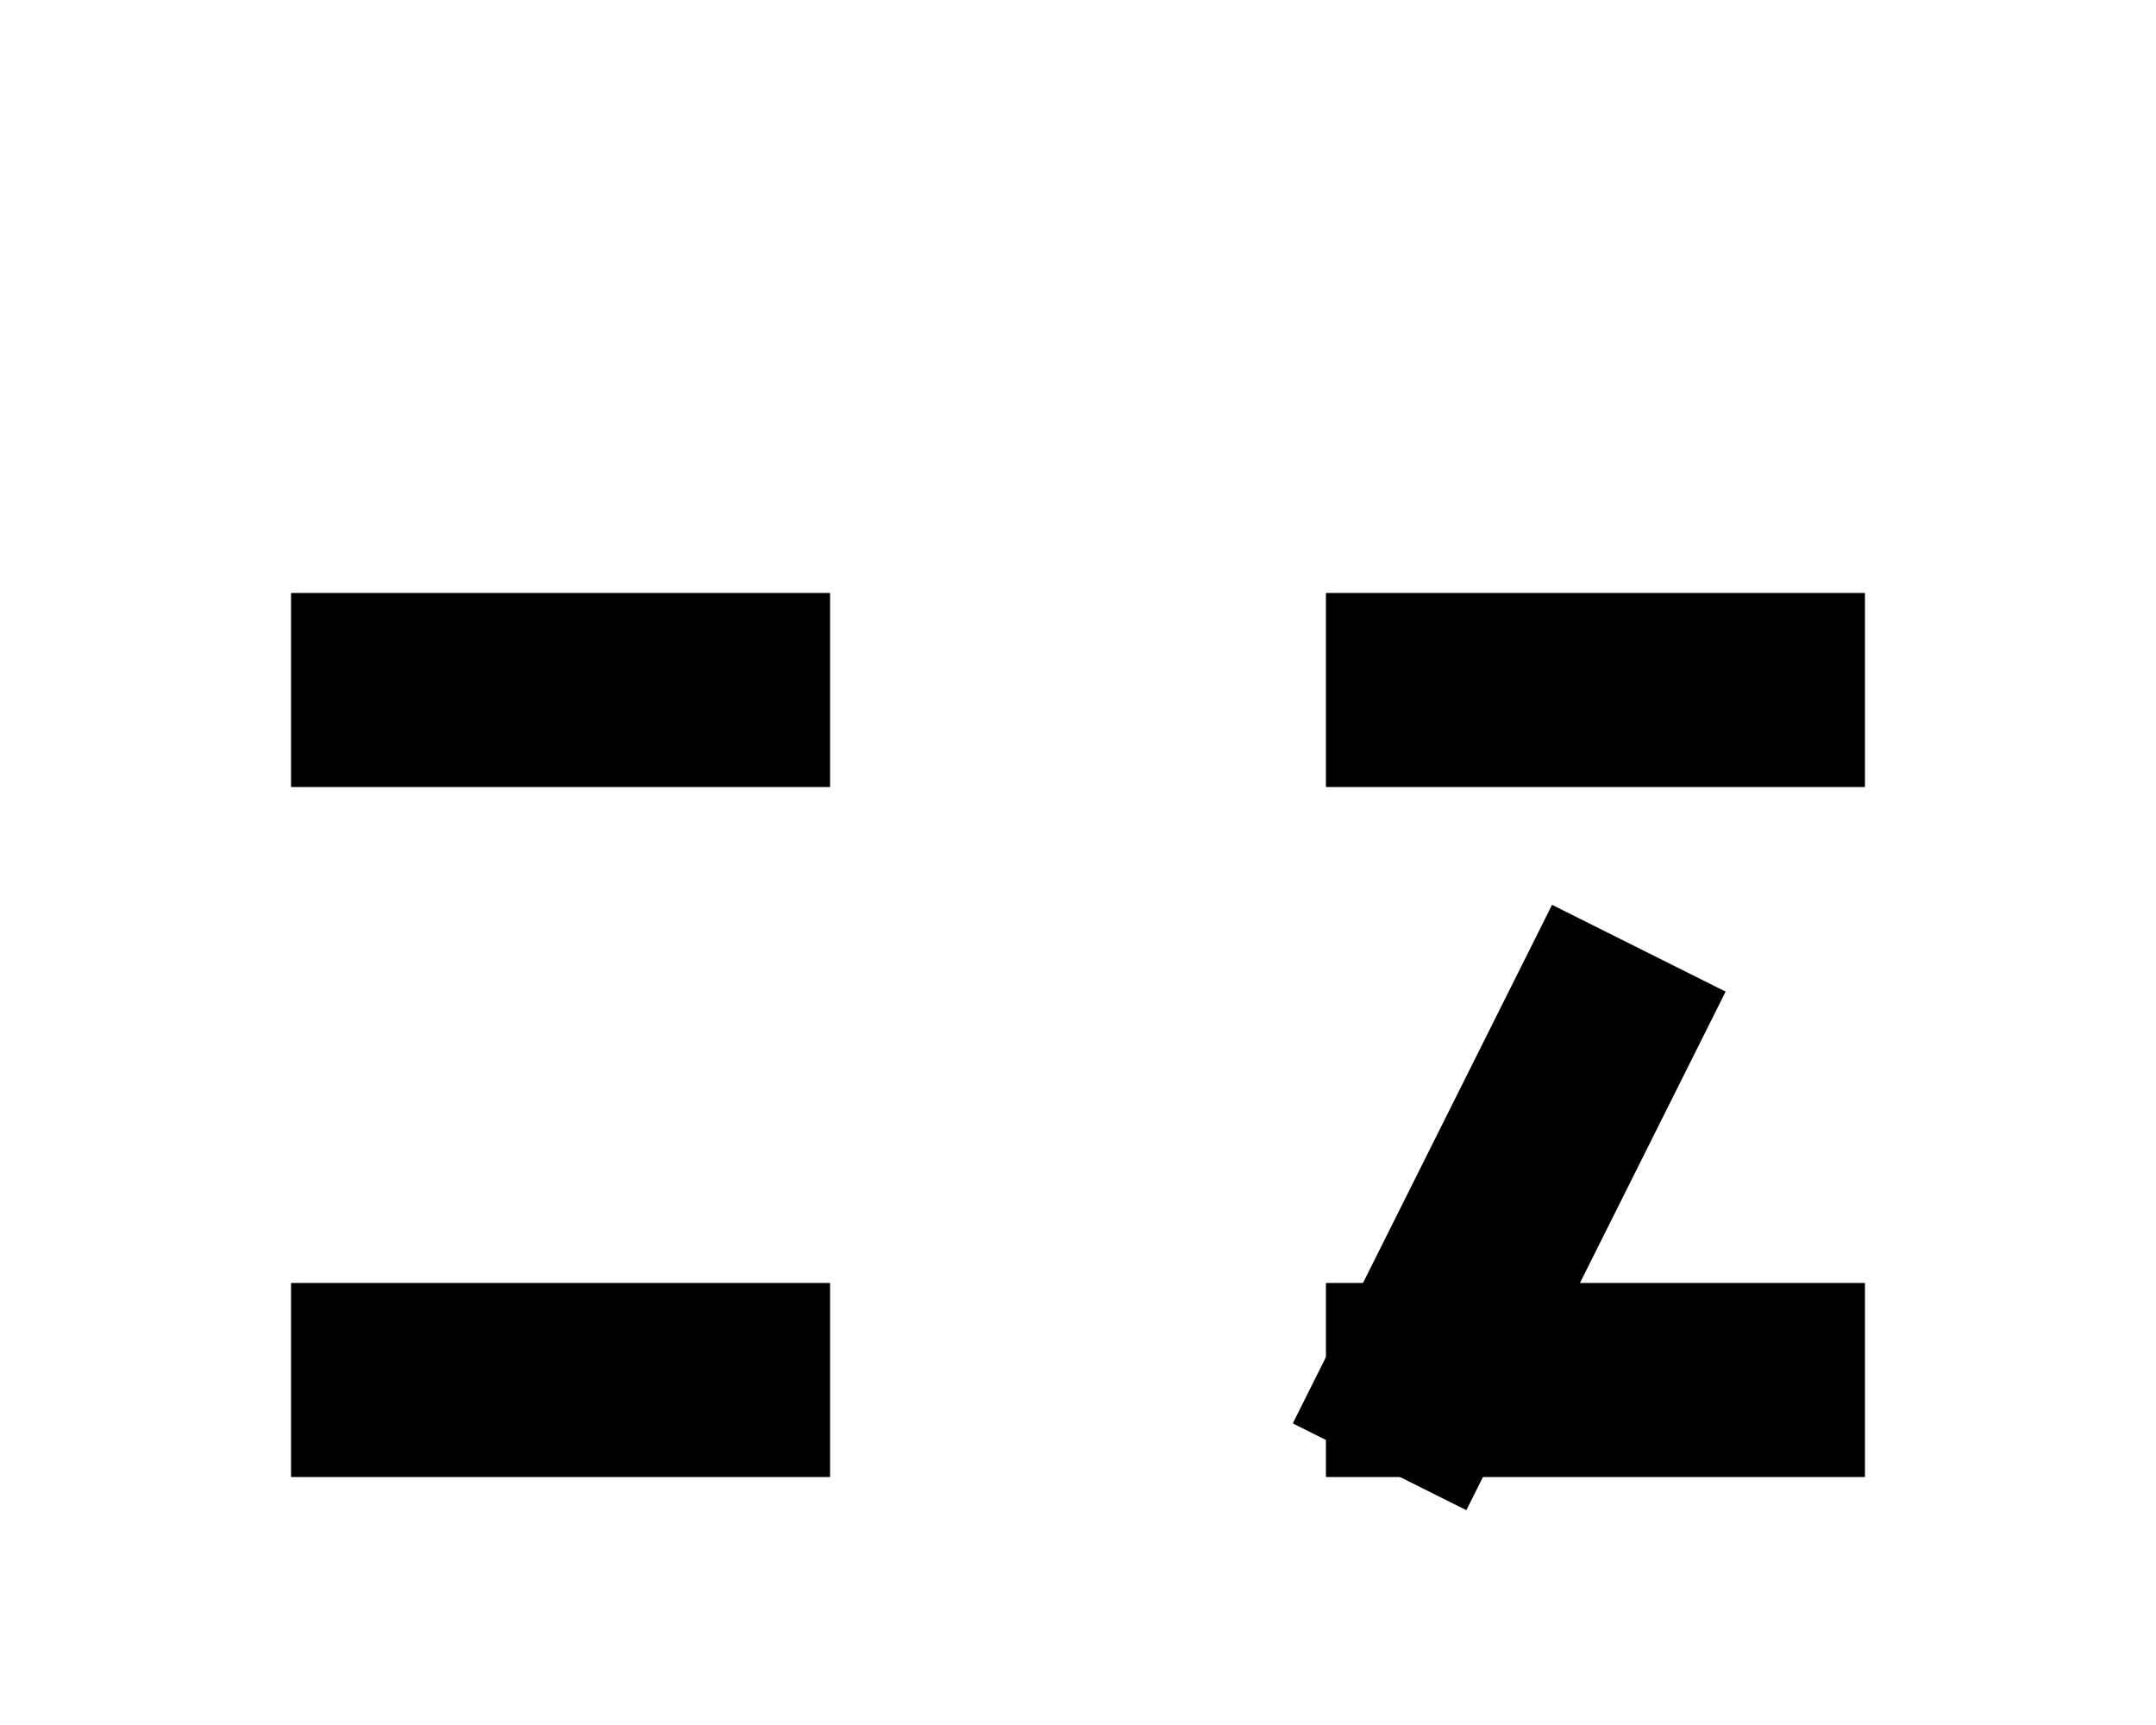
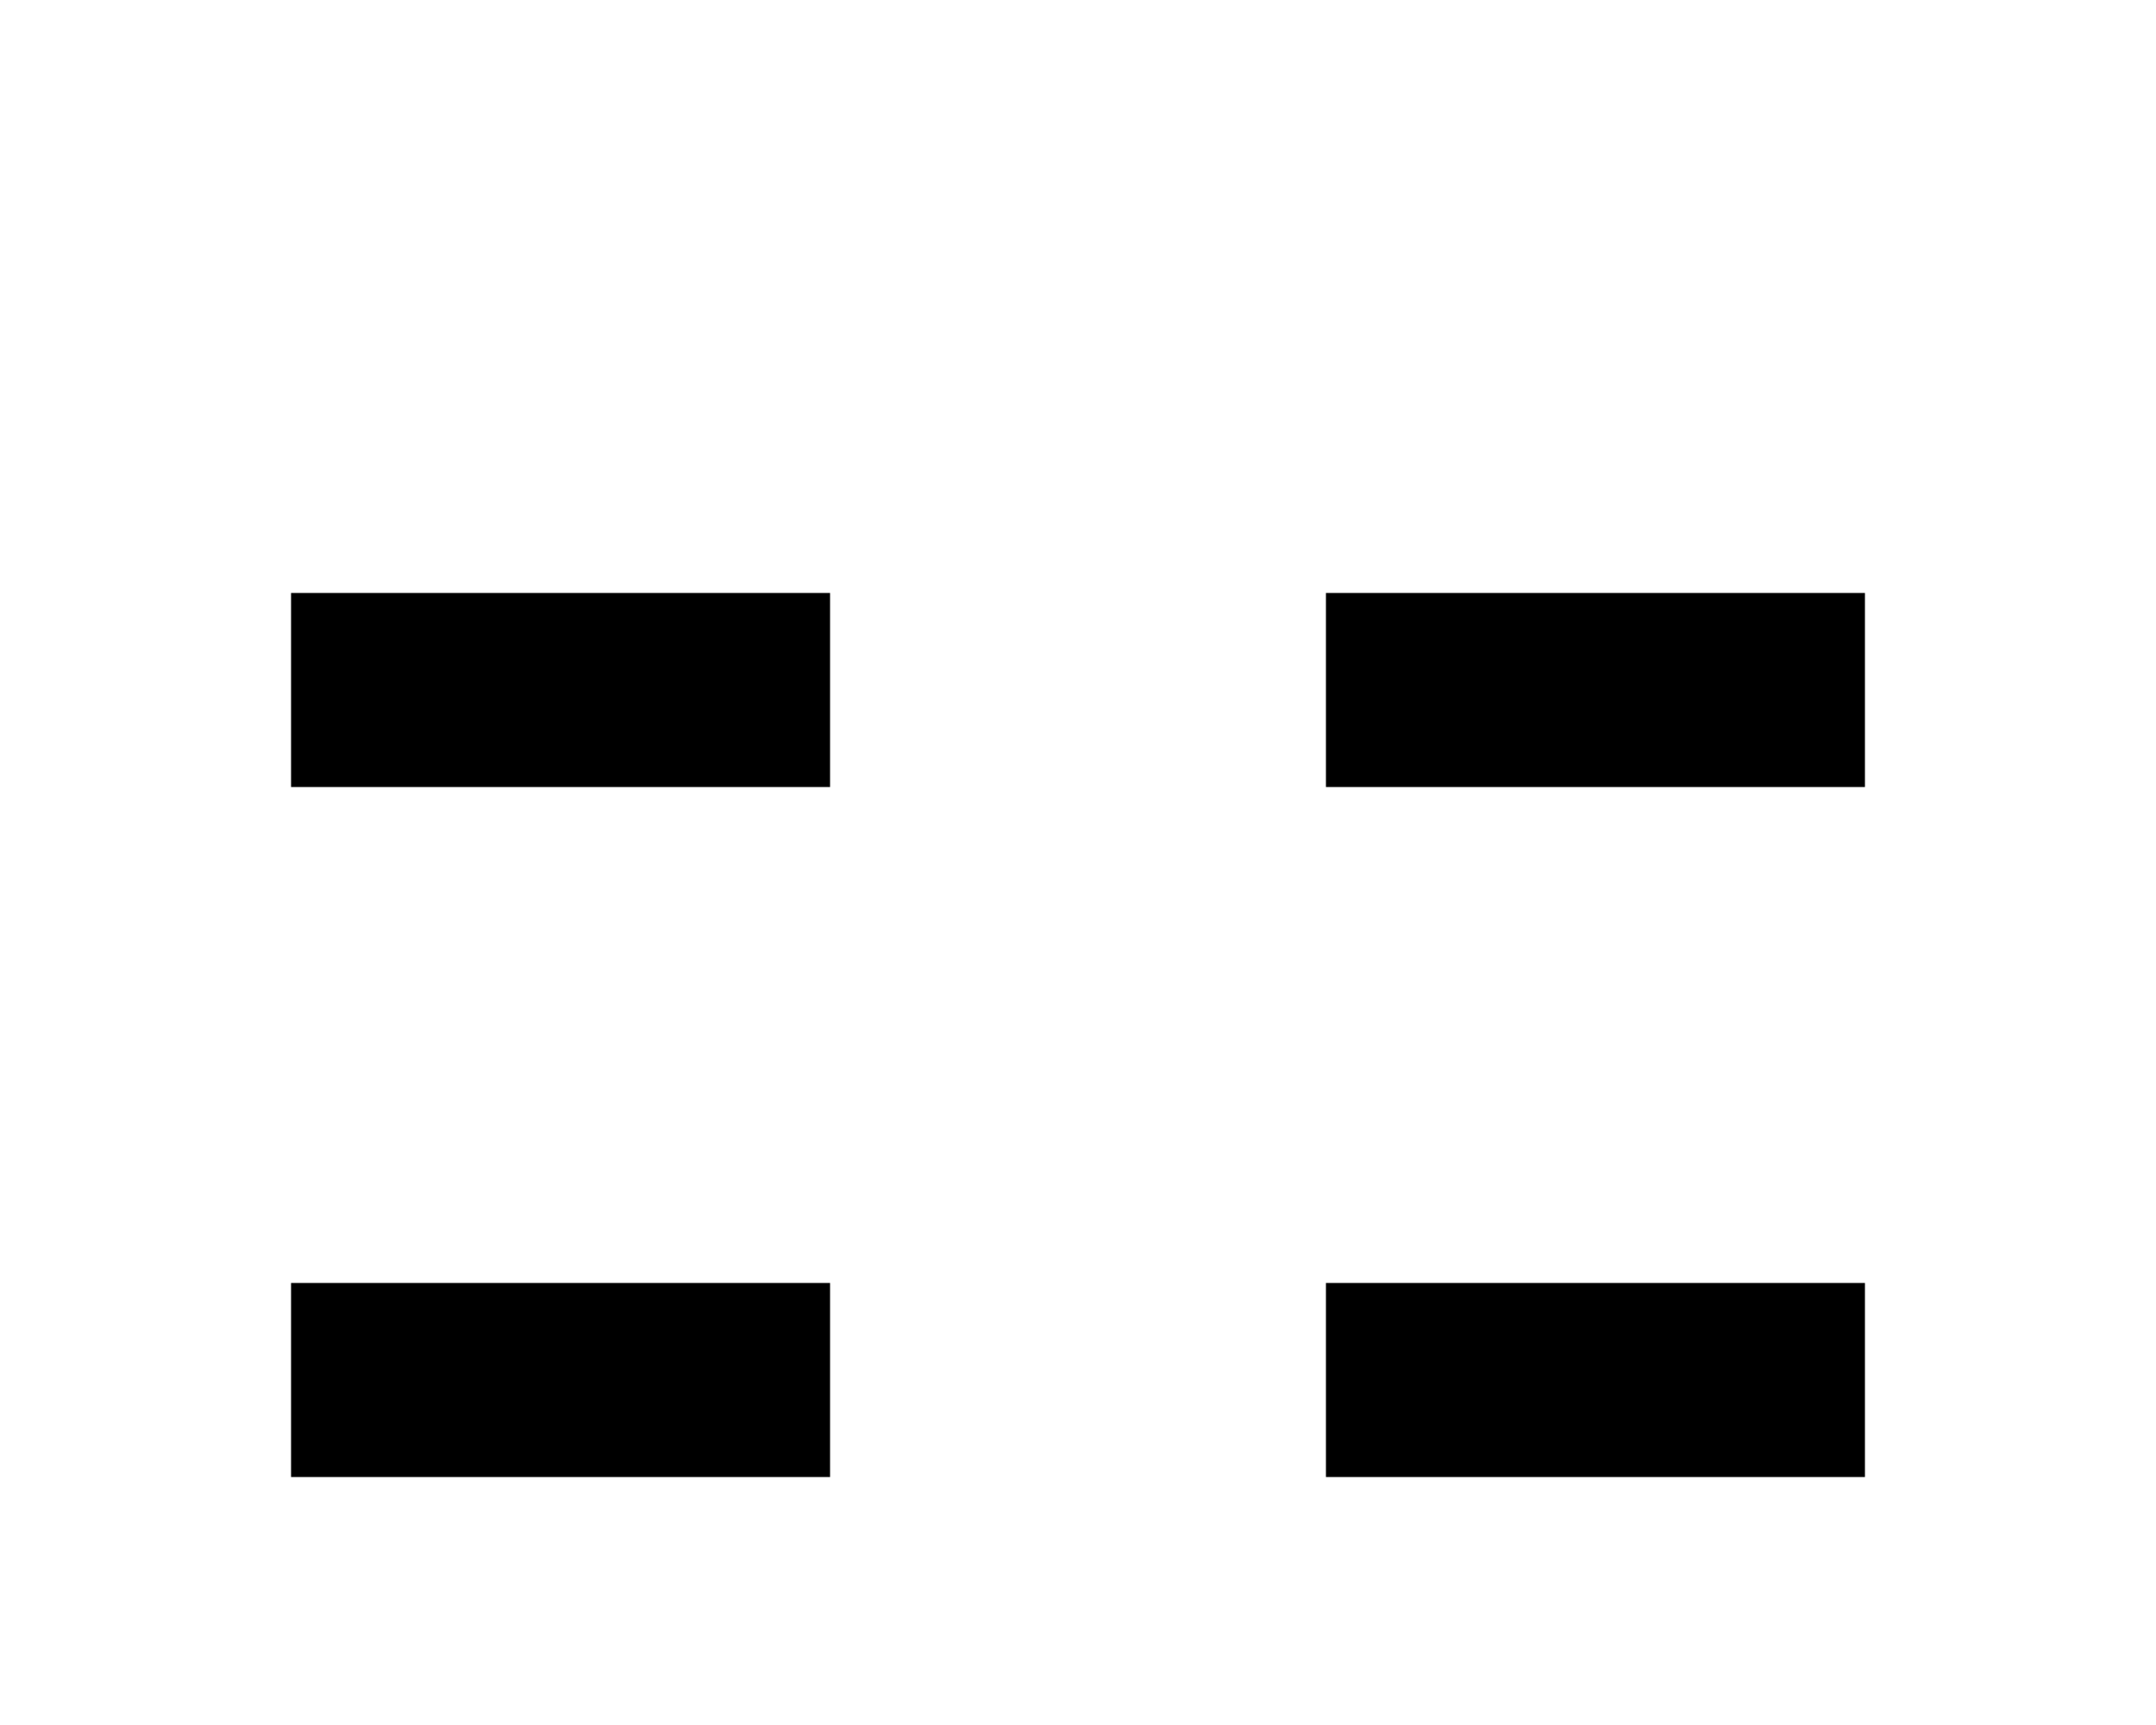
<svg xmlns="http://www.w3.org/2000/svg" viewBox="0 0 100 80.0" fill="none" stroke="currentColor" stroke-width="9" stroke-linecap="square" stroke-linejoin="miter">
  <path d="M 18 64 L 34 64" />
  <path d="M 18 32 L 34 32" />
  <path d="M 66 32 L 82 32" />
  <path d="M 66 64 L 82 64" />
-   <path d="M 66 64 L 74 48" />
</svg>
